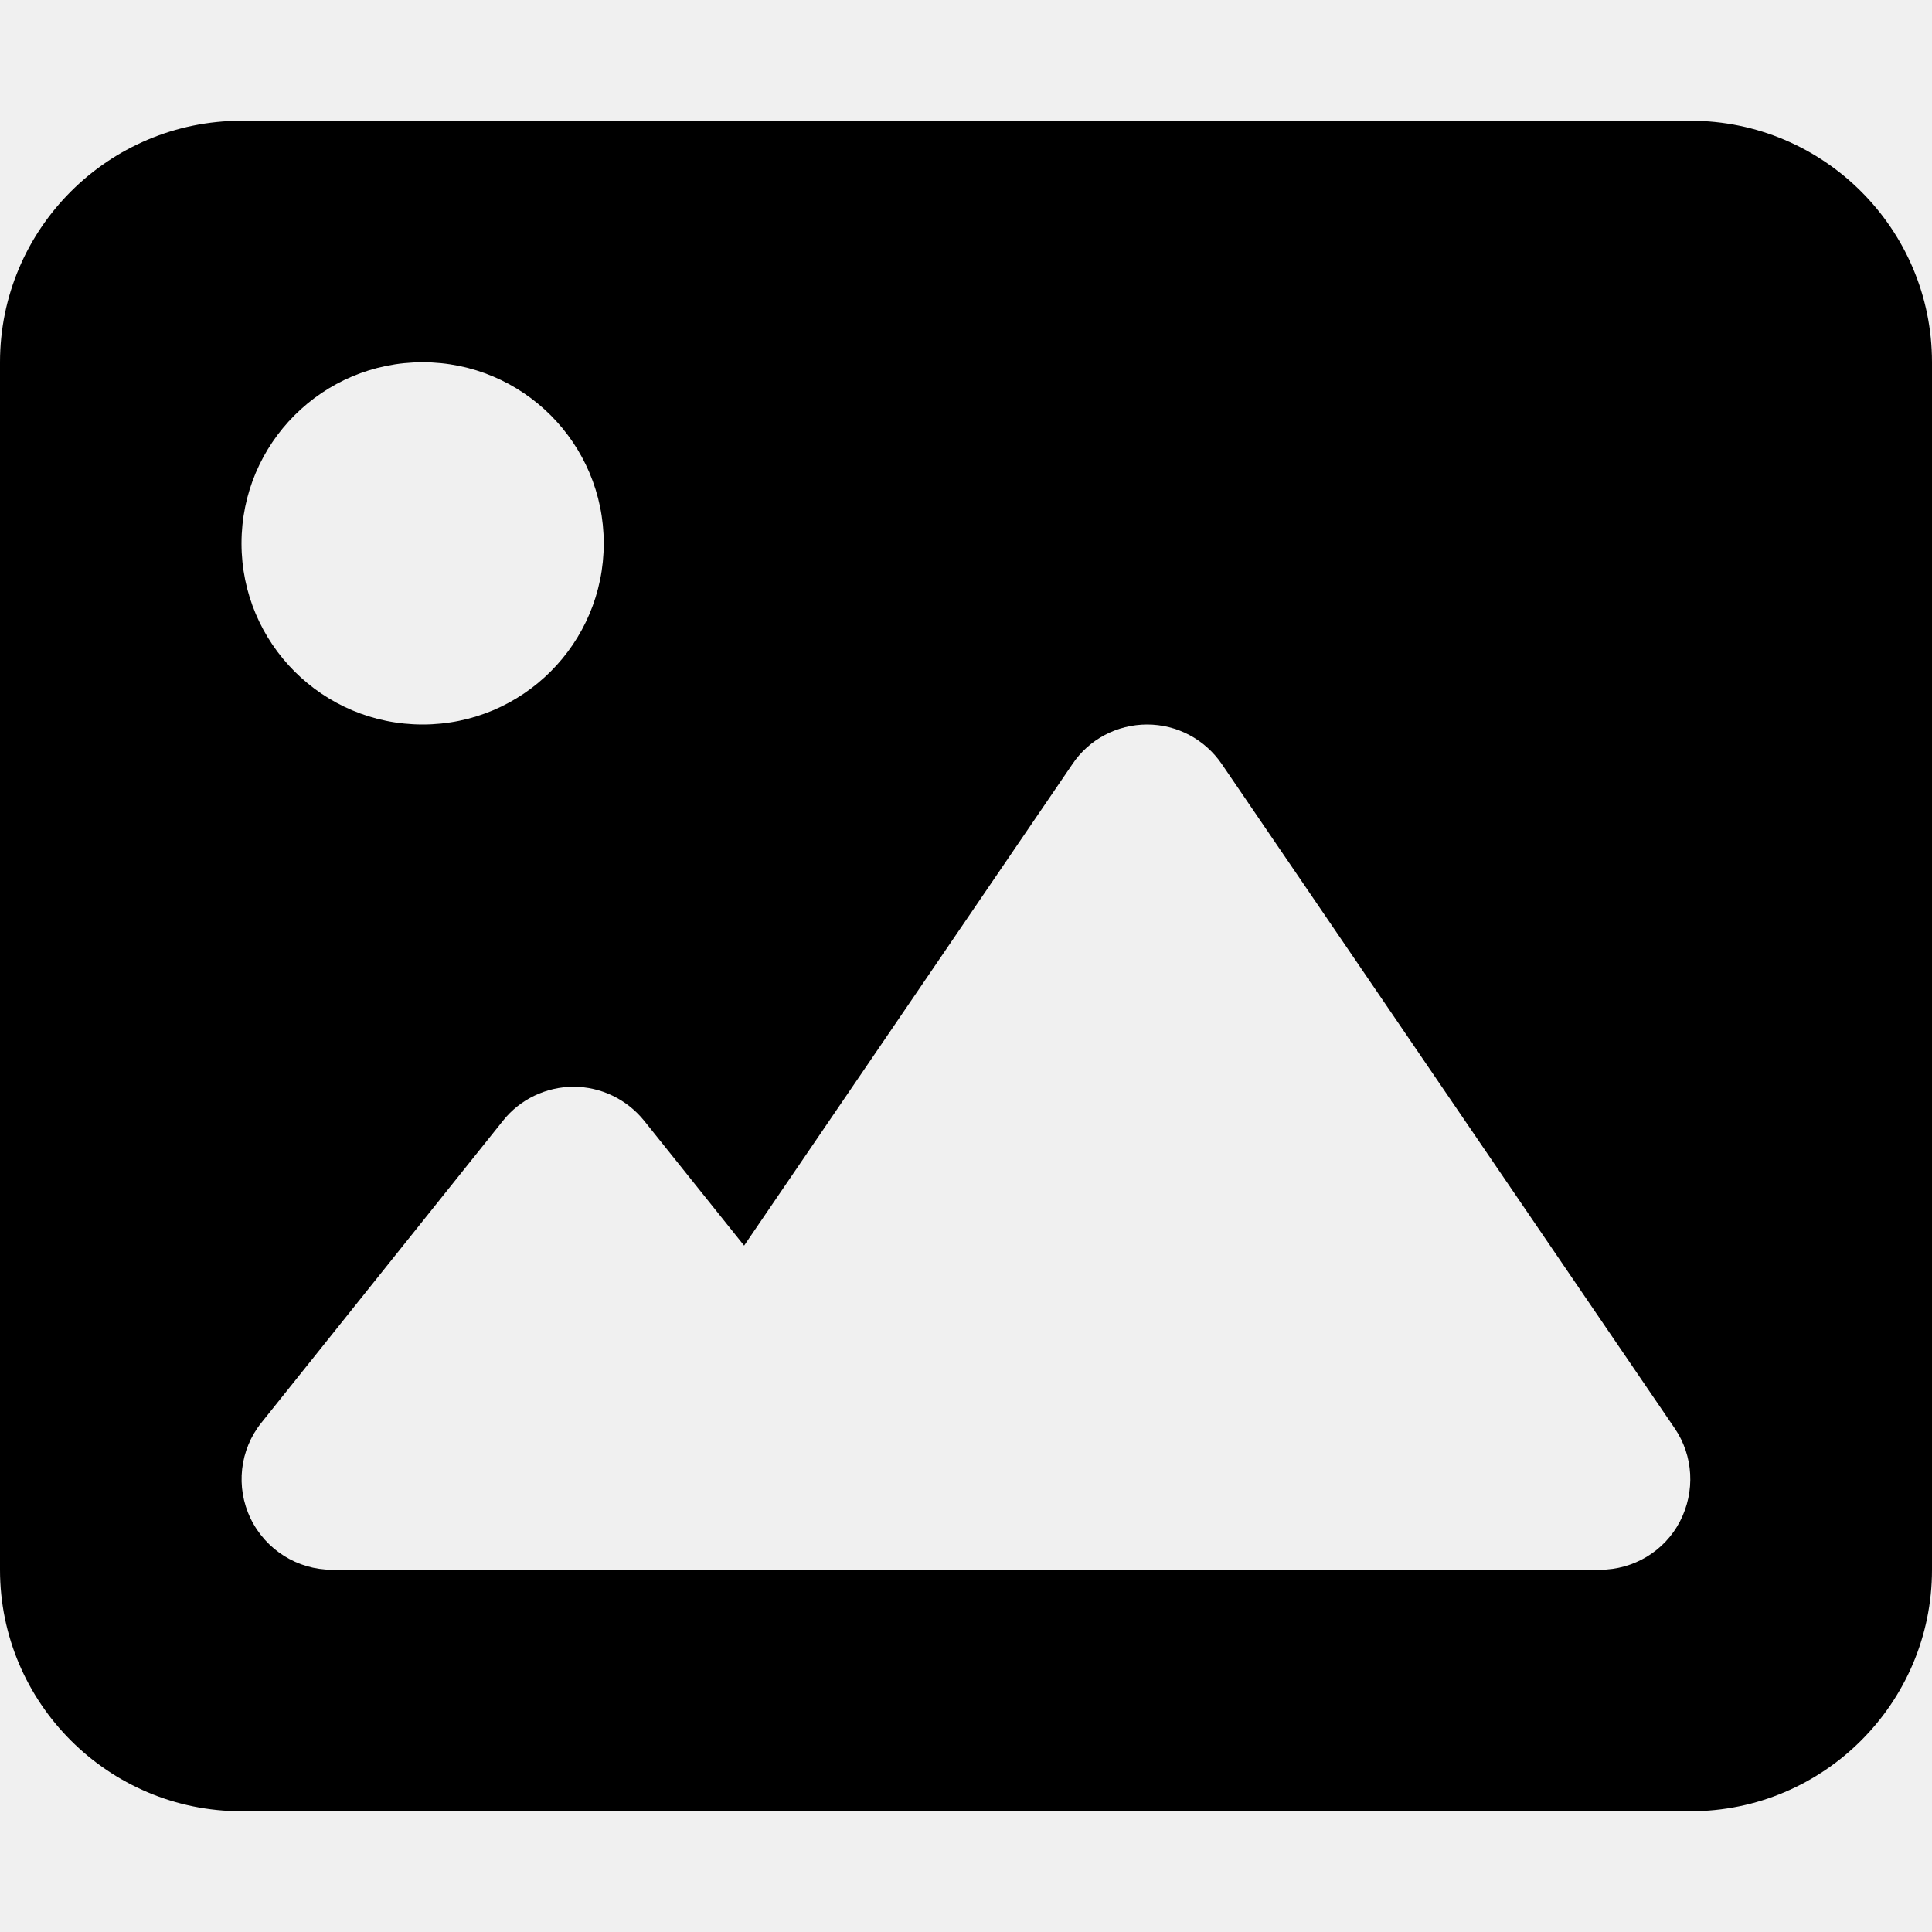
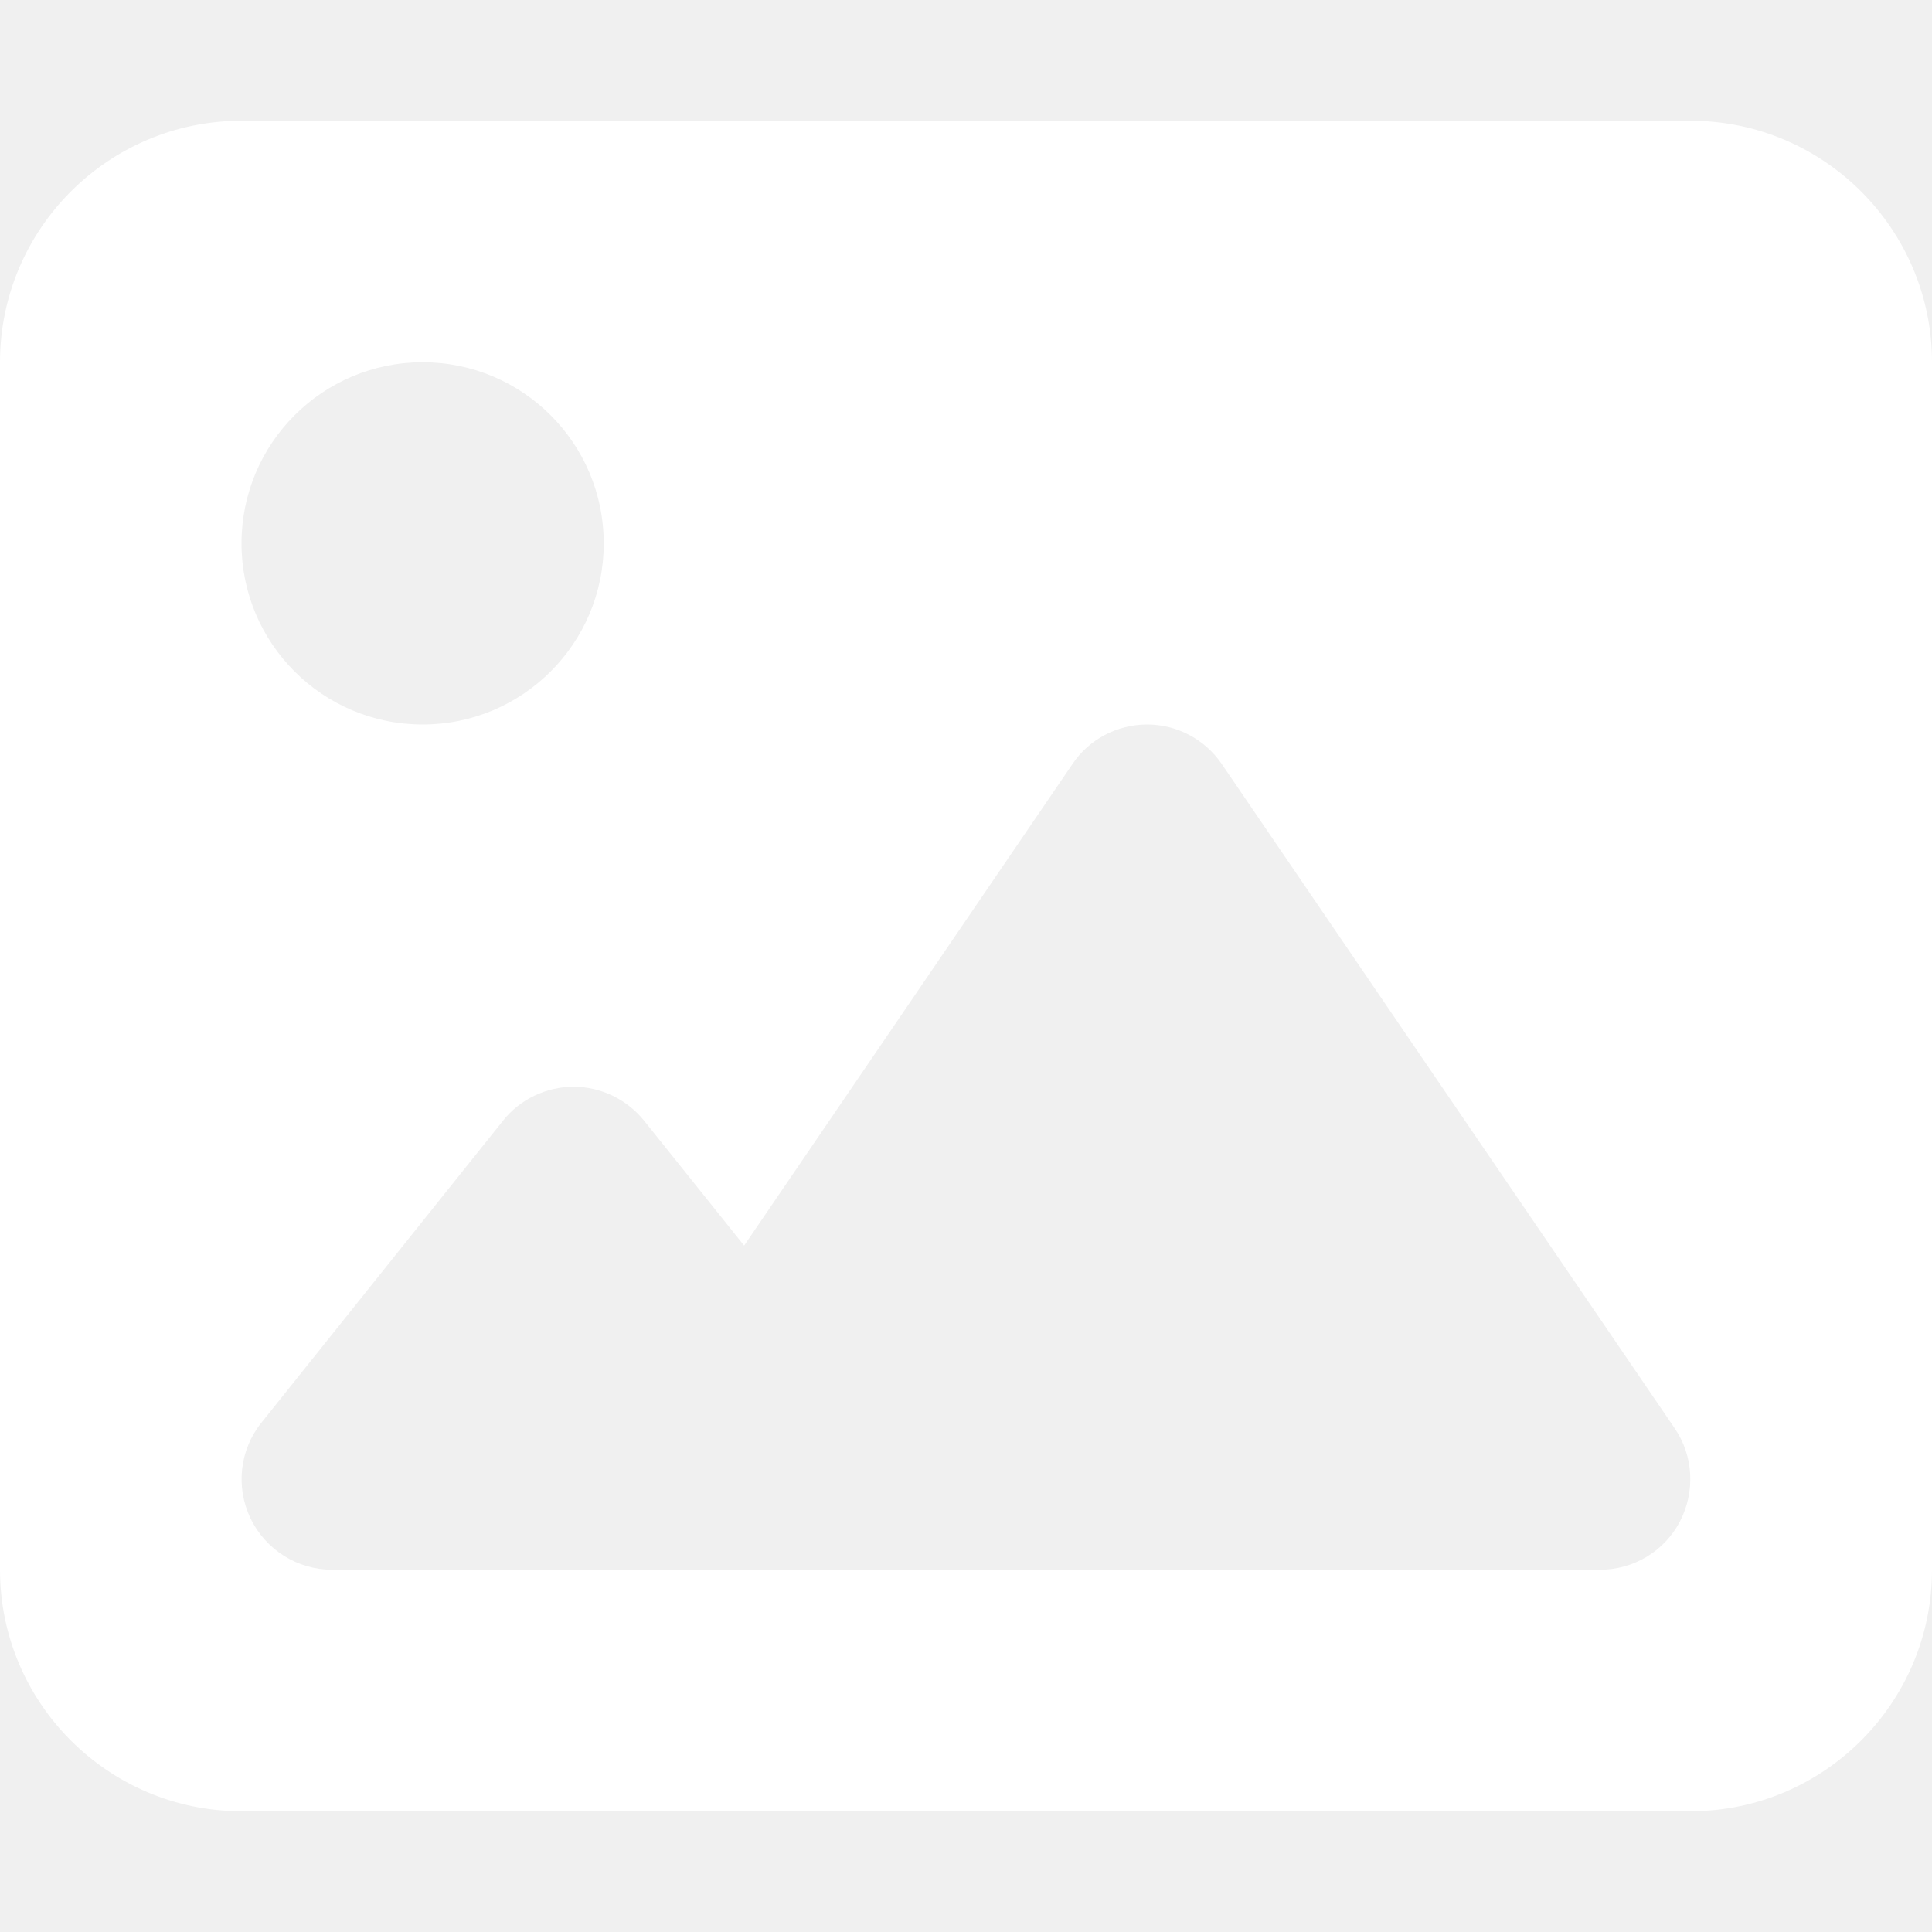
<svg xmlns="http://www.w3.org/2000/svg" viewBox="0 0 512 512">
-   <path d="M0 96C0 60.7 28.7 32 64 32l384 0c35.3 0 64 28.7 64 64l0 320c0 35.3-28.7 64-64 64L64 480c-35.3 0-64-28.7-64-64L0 96zM323.8 202.5c-4.5-6.6-11.9-10.5-19.8-10.5s-15.4 3.9-19.8 10.5l-87 127.6L170.7 297c-4.6-5.7-11.5-9-18.7-9s-14.2 3.3-18.7 9l-64 80c-5.8 7.2-6.9 17.1-2.9 25.4s12.4 13.6 21.6 13.6l96 0 32 0 208 0c8.9 0 17.1-4.9 21.2-12.8s3.6-17.4-1.4-24.7l-120-176zM112 192a48 48 0 1 0 0-96 48 48 0 1 0 0 96z" />
+   <path fill="#ffffff" d="M0 96C0 60.7 28.7 32 64 32l384 0c35.3 0 64 28.7 64 64l0 320c0 35.3-28.7 64-64 64L64 480c-35.3 0-64-28.7-64-64L0 96zM323.8 202.5c-4.5-6.6-11.9-10.5-19.8-10.5s-15.4 3.9-19.8 10.5l-87 127.6L170.7 297c-4.6-5.7-11.5-9-18.7-9s-14.2 3.3-18.7 9l-64 80c-5.8 7.2-6.9 17.1-2.9 25.4s12.4 13.6 21.6 13.6l96 0 32 0 208 0c8.9 0 17.1-4.9 21.2-12.8s3.6-17.4-1.4-24.7l-120-176zM112 192a48 48 0 1 0 0-96 48 48 0 1 0 0 96z" />
</svg>
